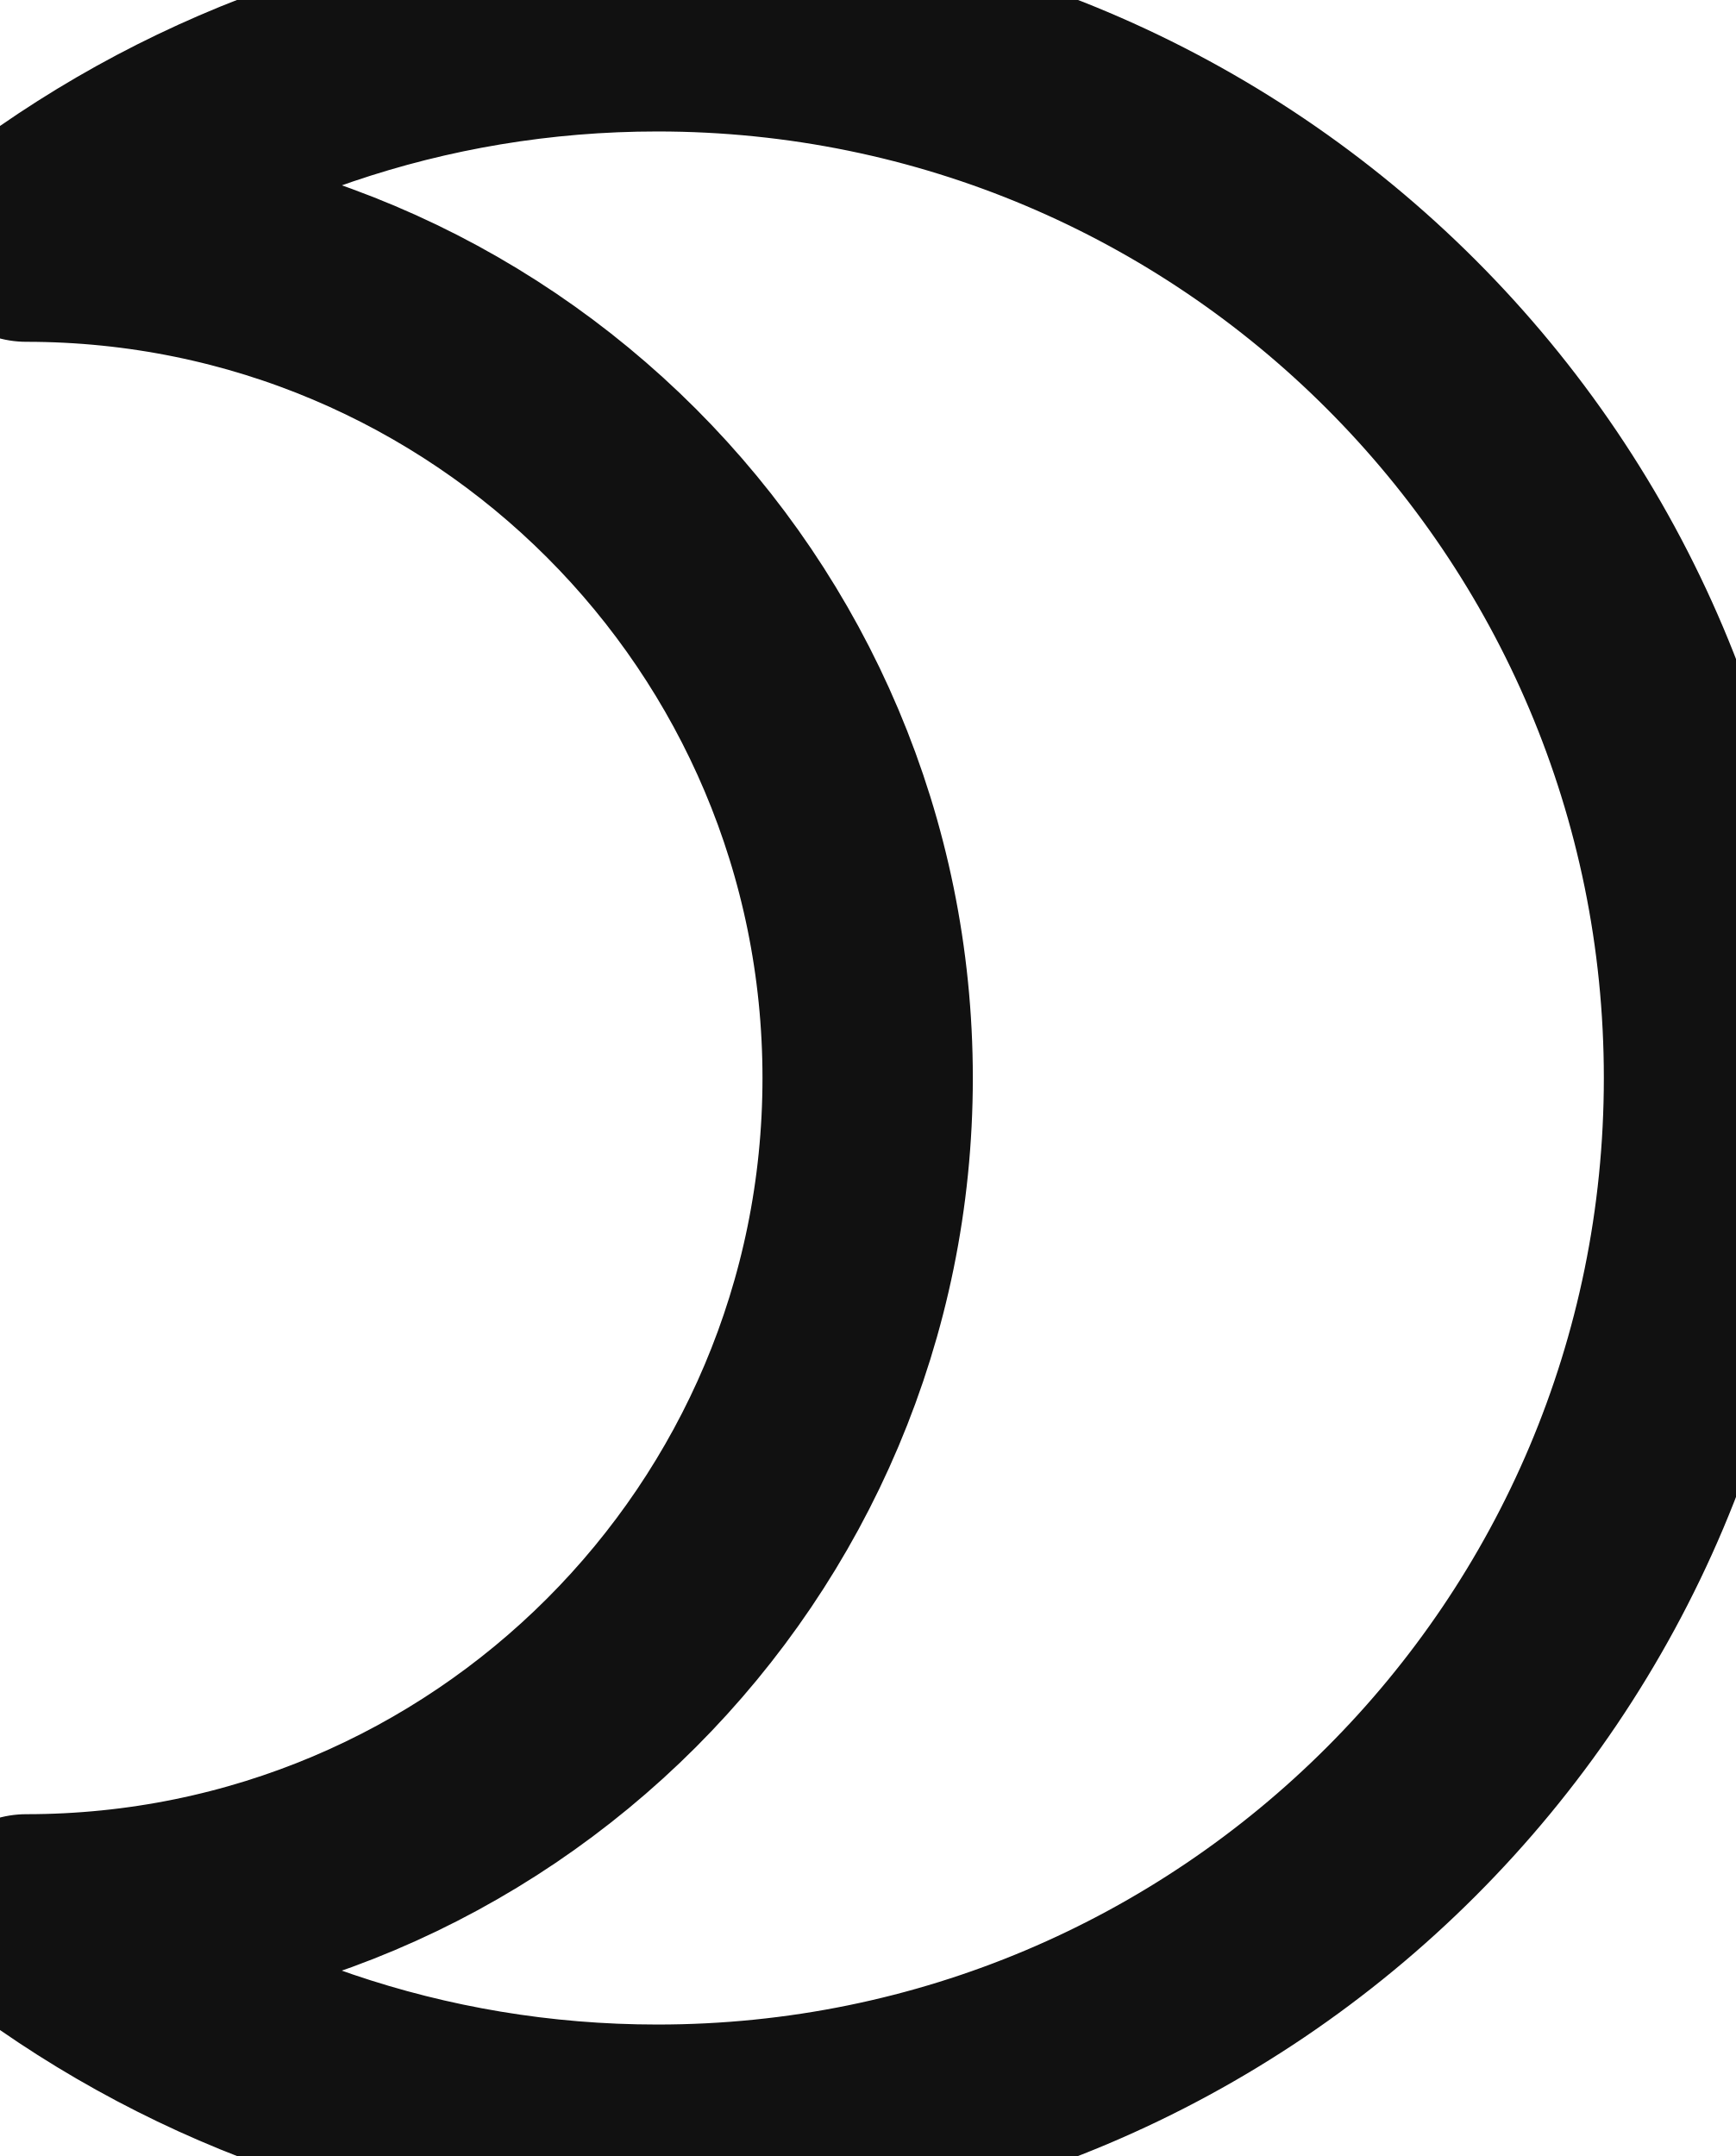
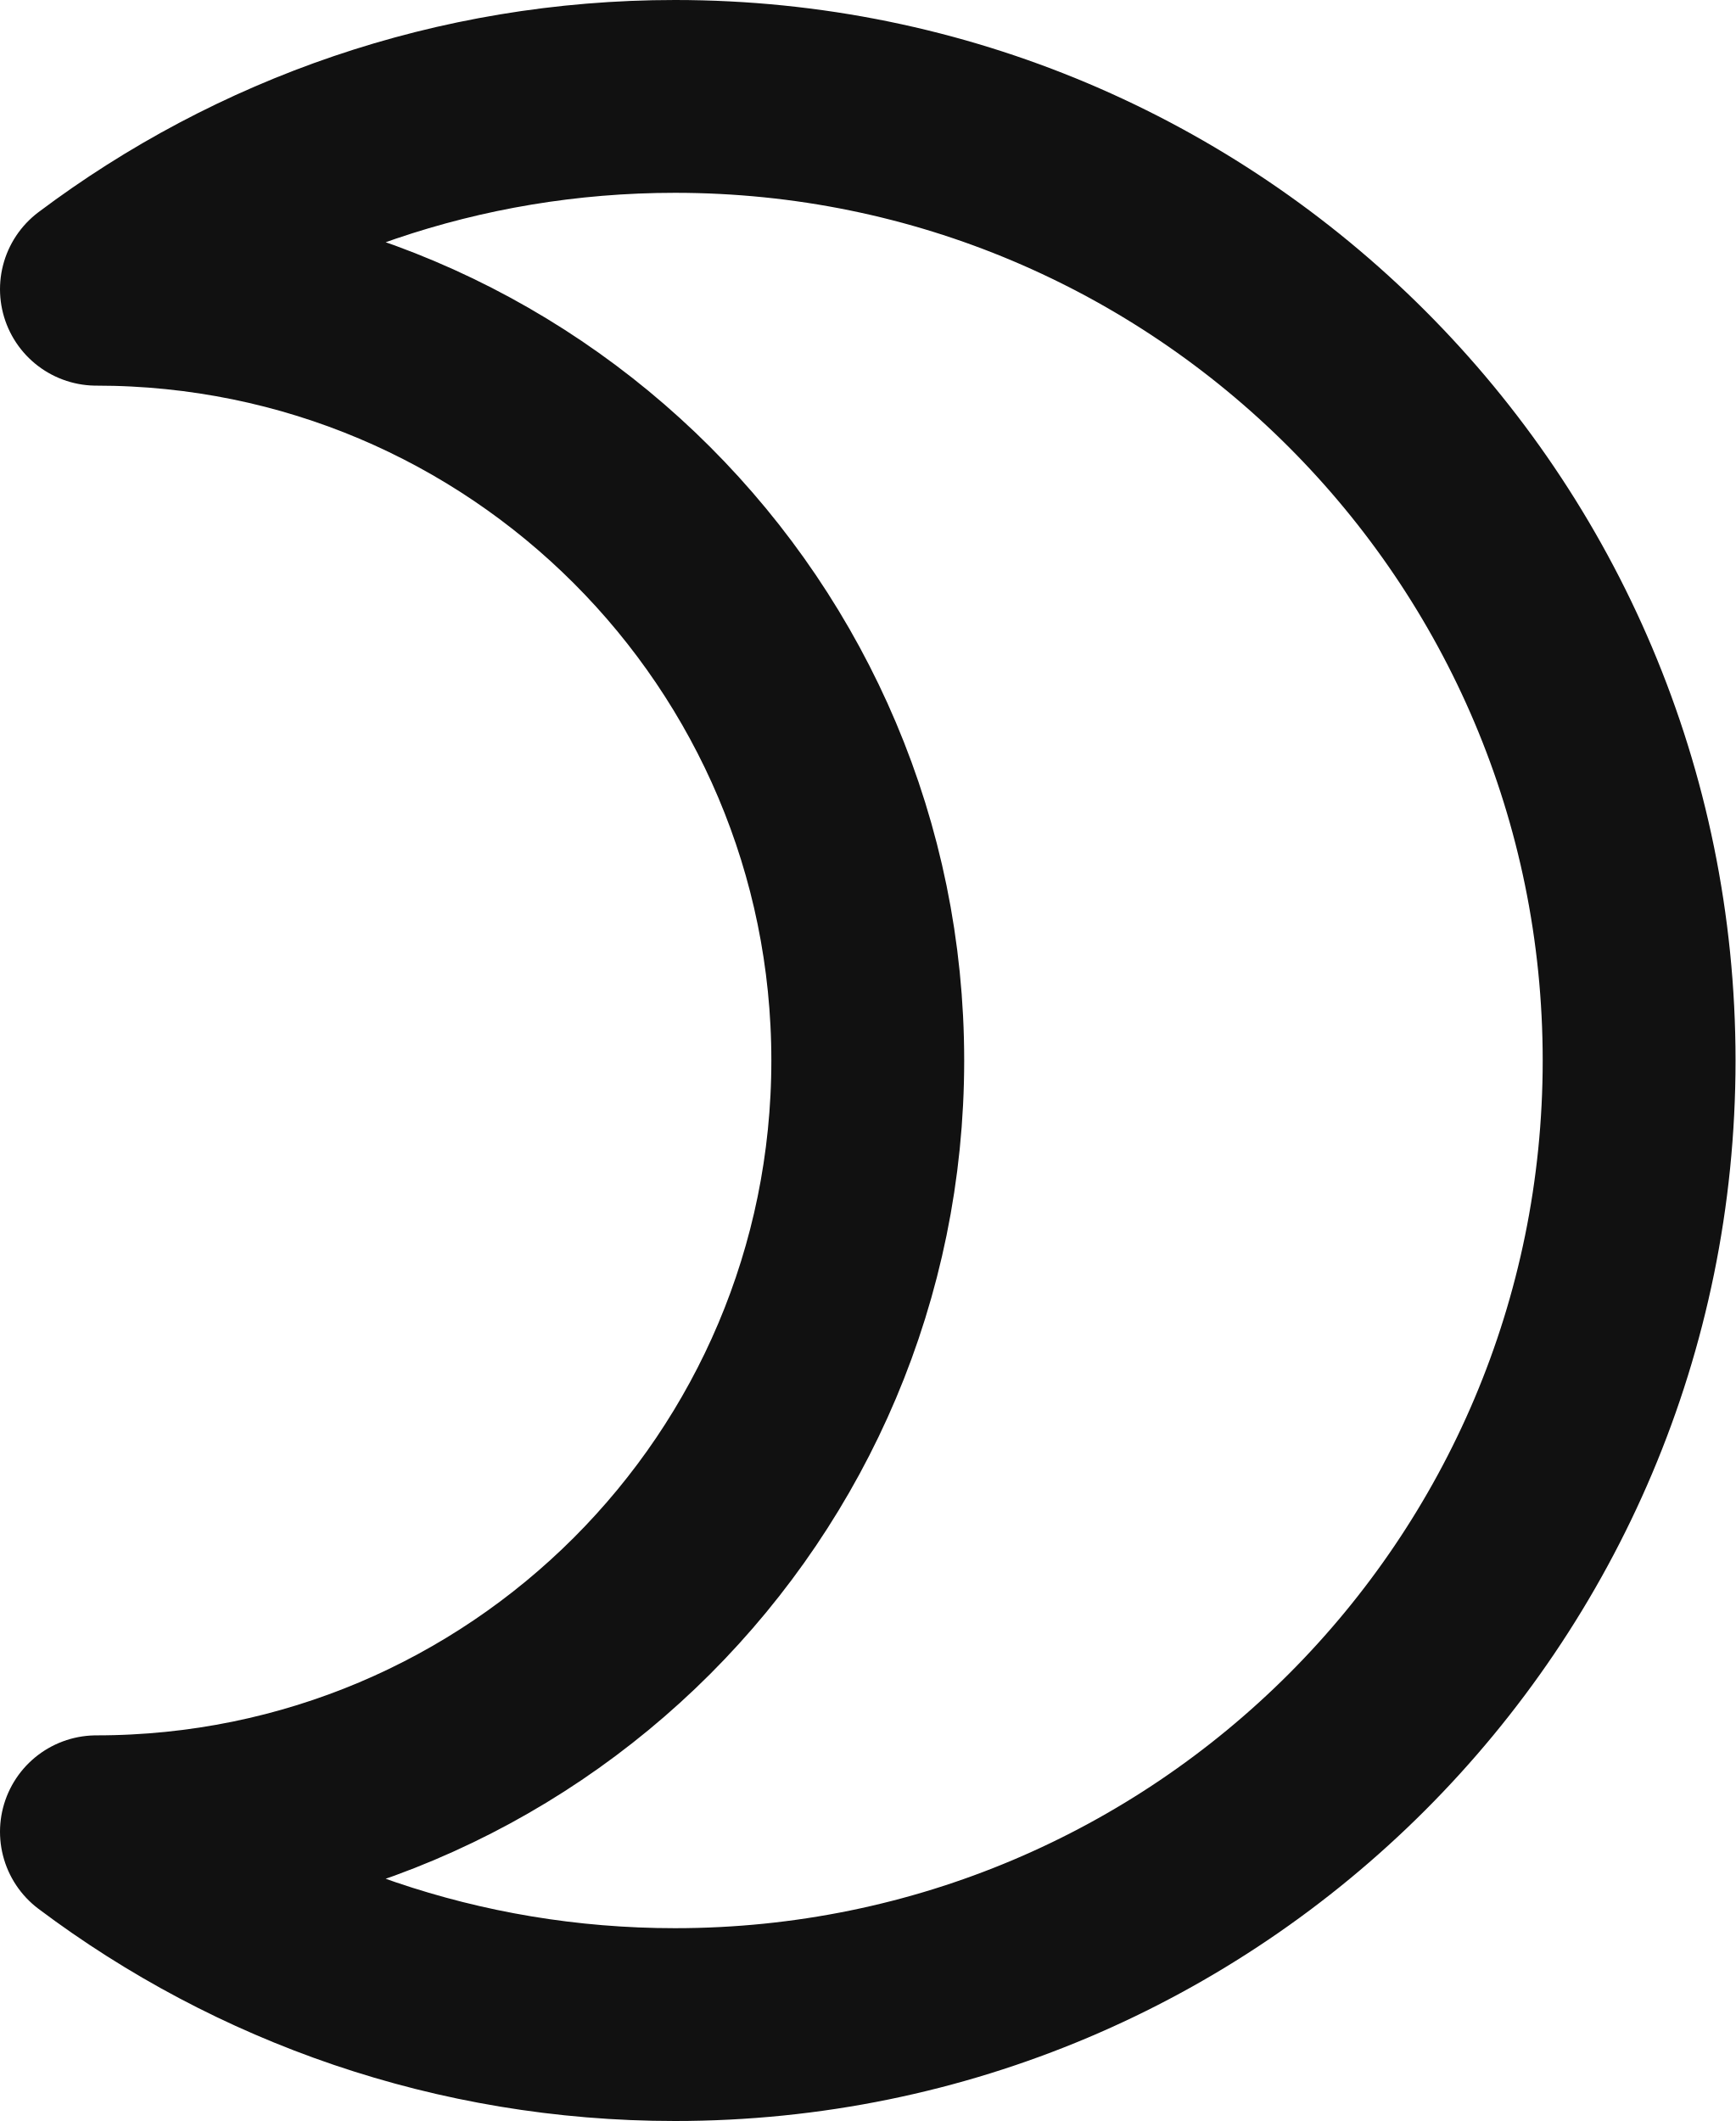
- <svg xmlns="http://www.w3.org/2000/svg" id="Capa_2" data-name="Capa 2" viewBox="0 0 33 41">
+ <svg xmlns="http://www.w3.org/2000/svg" id="Capa_2" data-name="Capa 2" viewBox="0 0 36 44">
  <defs>
    <style>
      .cls-1 {
        fill: none;
        stroke: #111;
-         stroke-width: 4px;
        stroke-linecap: round;
        stroke-linejoin: round;
+         stroke-width: 4px;
      }
    </style>
  </defs>
  <g id="iconos">
    <g id="luna">
-       <path class="cls-1" d="m12.5.5C8,.5,3.84,1.99.5,4.5h0c8.84,0,16,7.16,16,16S9.34,36.5.5,36.5h0c3.34,2.51,7.5,4,12,4,11.05,0,20-8.95,20-20S23.55.5,12.5.5Z" />
+       <path class="cls-1" d="m14,2c-4.5,0-8.66,1.49-12,4h0c8.84,0,16,7.16,16,16s-7.16,16-16,16h0c3.34,2.51,7.5,4,12,4,11.05,0,20-8.95,20-20S25.05,2,14,2Z" />
    </g>
  </g>
</svg>
